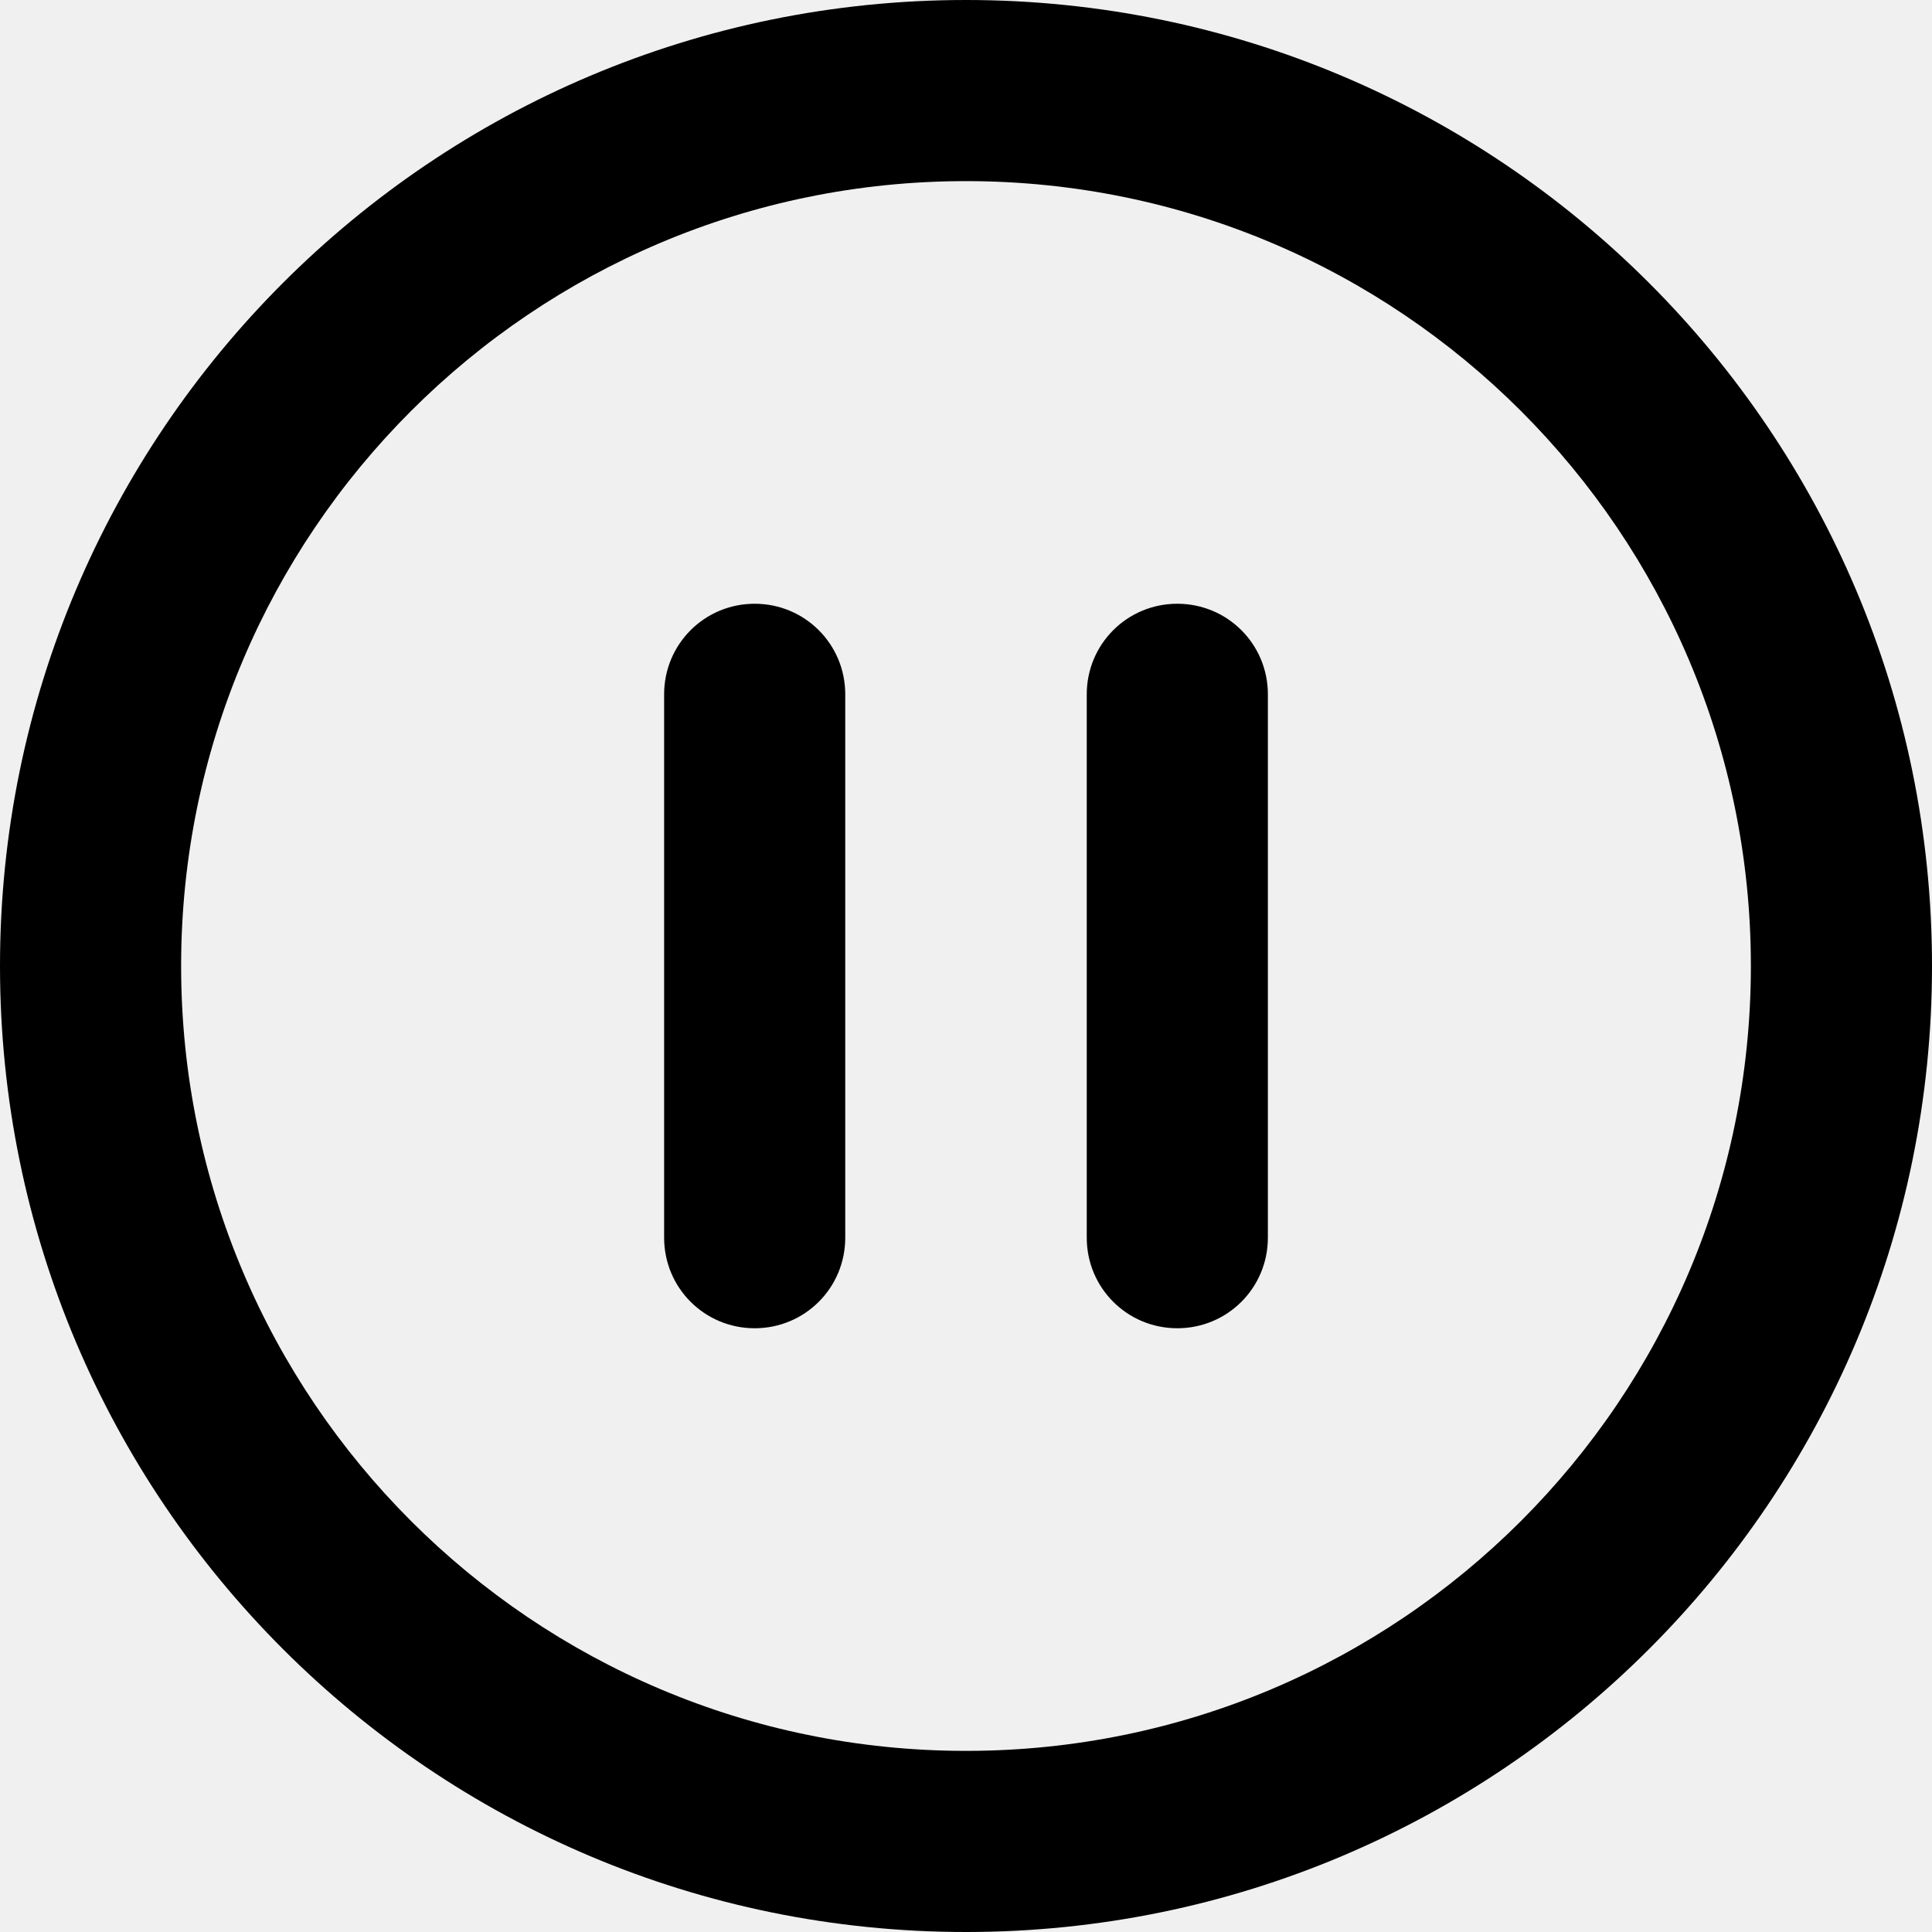
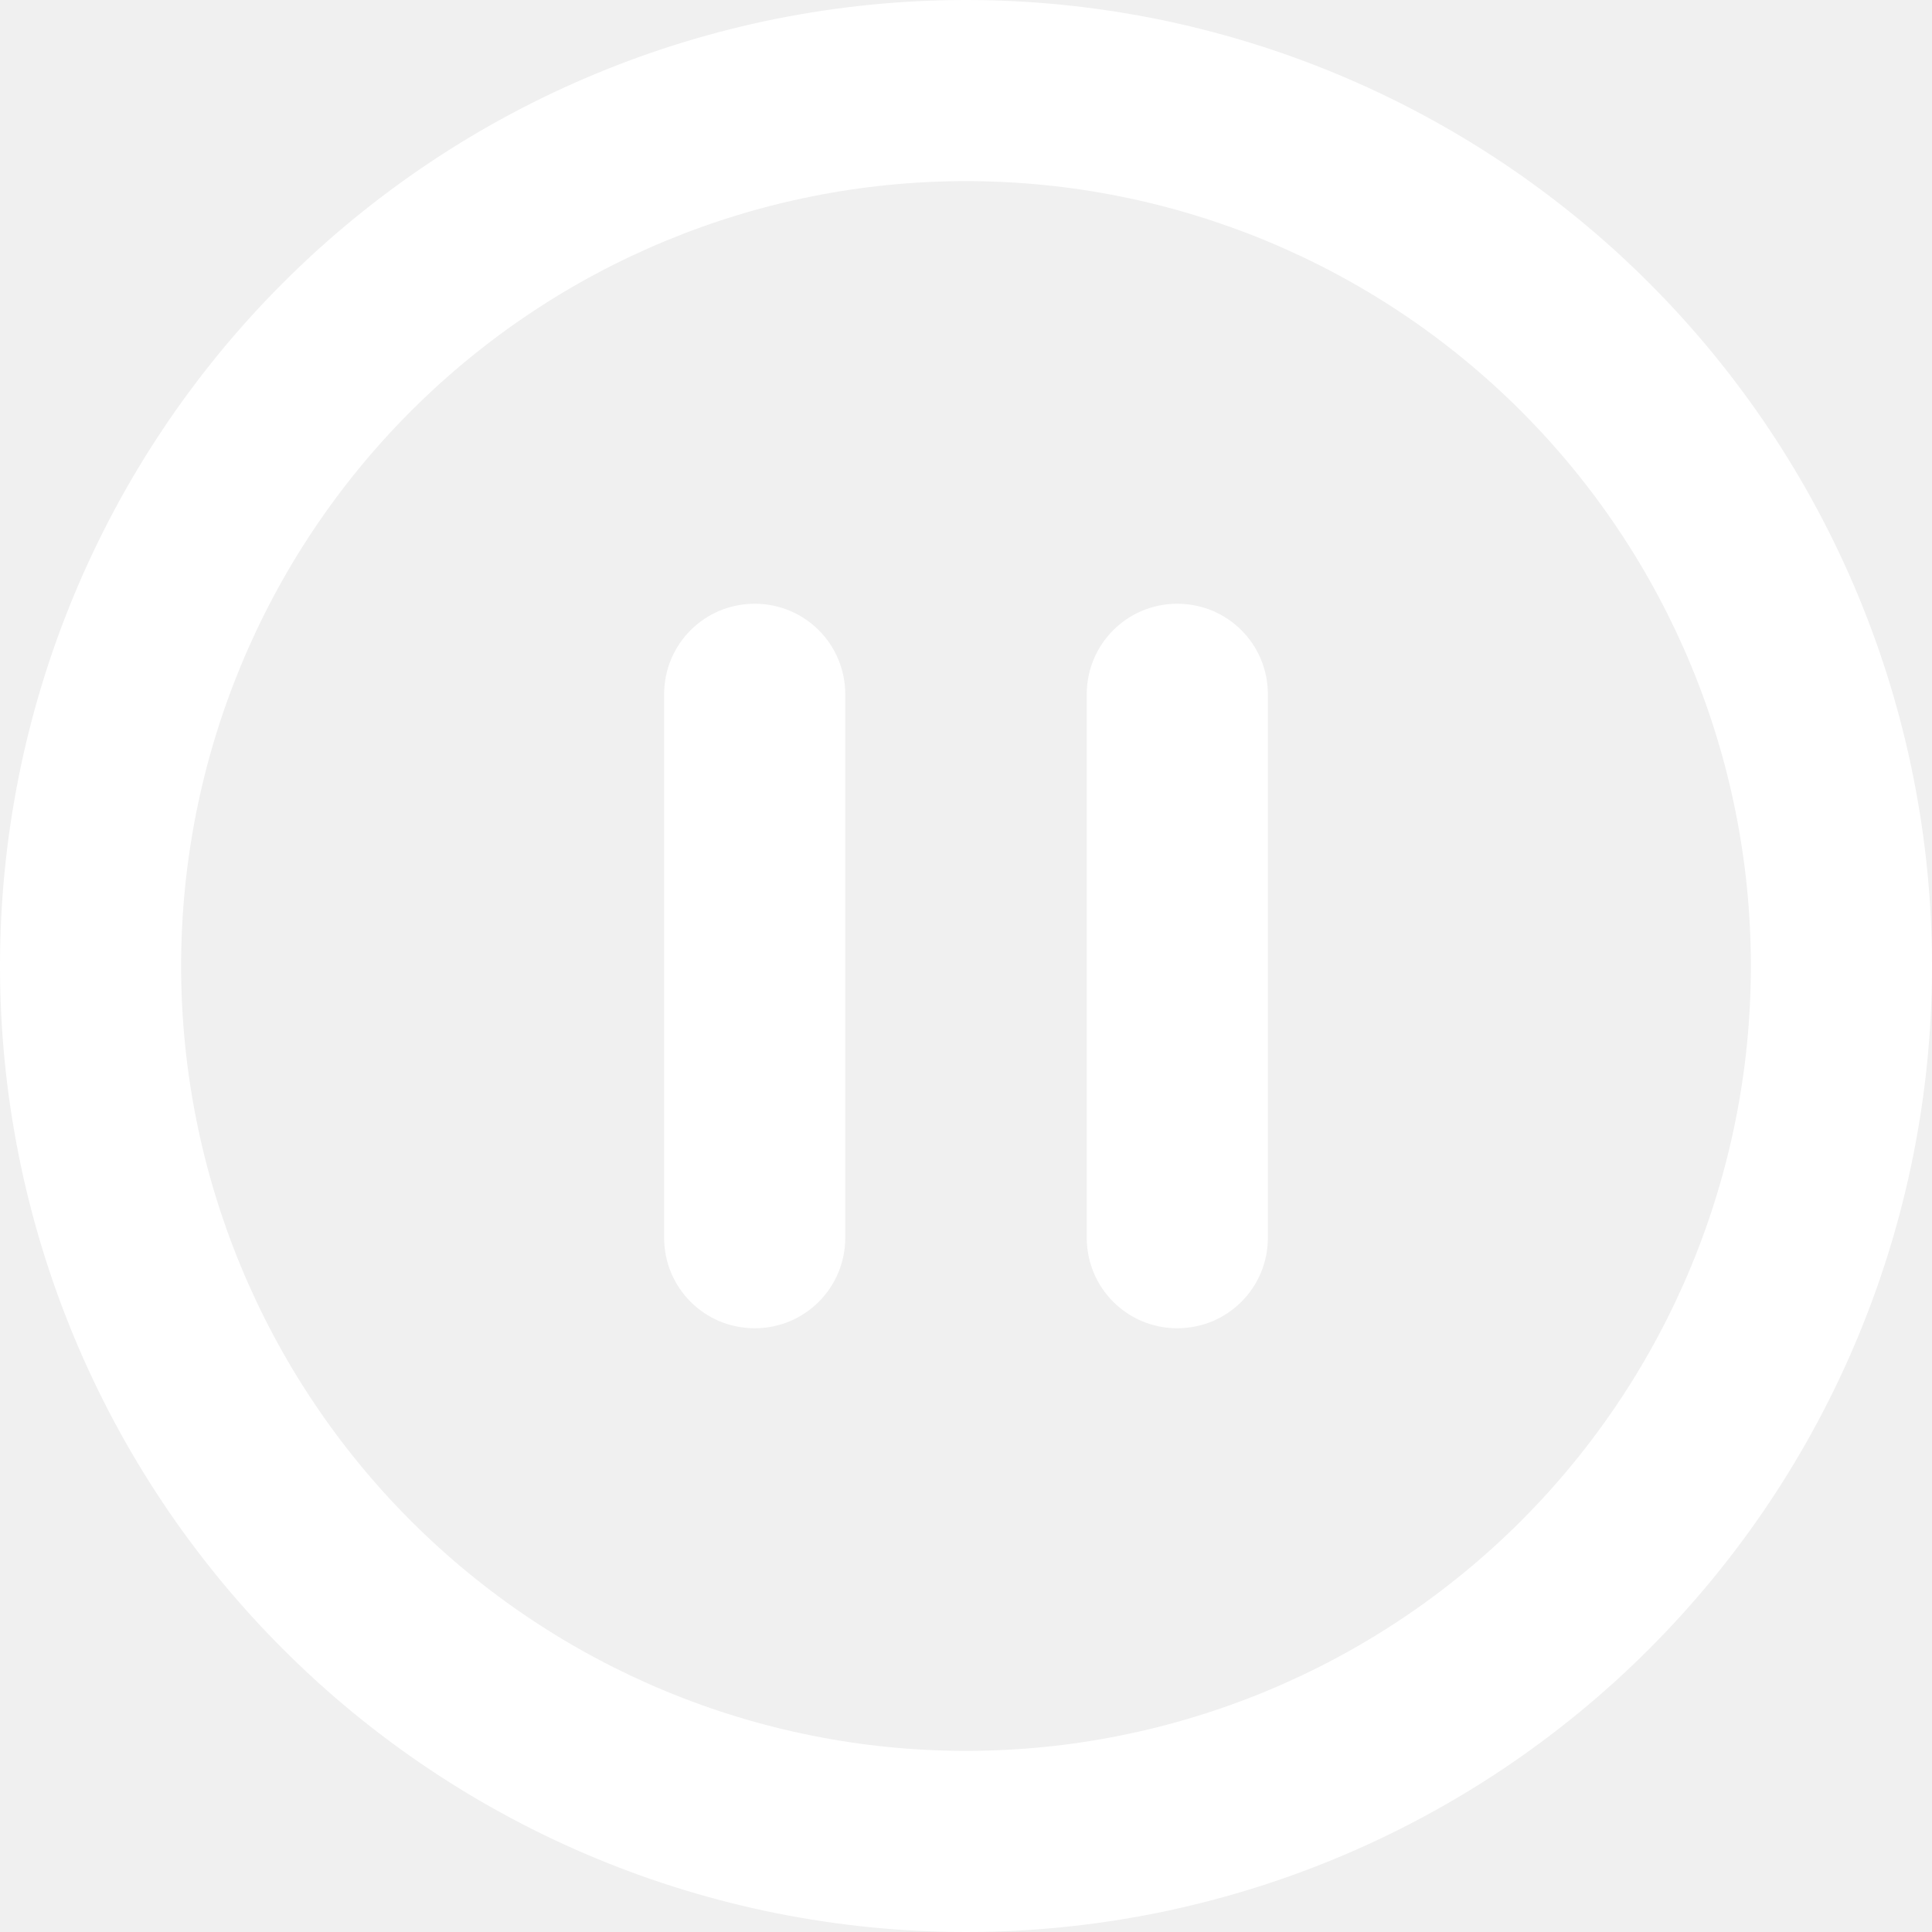
- <svg xmlns="http://www.w3.org/2000/svg" viewBox="0 0 512 512">
-   <path d="M464 256A208 208 0 1 0 48 256a208 208 0 1 0 416 0zM0 256a256 256 0 1 1 512 0A256 256 0 1 1 0 256zm224-72V328c0 13.3-10.7 24-24 24s-24-10.7-24-24V184c0-13.3 10.7-24 24-24s24 10.7 24 24zm112 0V328c0 13.3-10.7 24-24 24s-24-10.7-24-24V184c0-13.3 10.7-24 24-24s24 10.7 24 24z" />
+ <svg xmlns="http://www.w3.org/2000/svg" width="512" height="512" viewBox="0 0 512 512" fill="none">
+   <g clip-path="url(#clip0_511_2)">
+     <path d="M464 256C464 200.835 442.086 147.929 403.078 108.922C364.071 69.914 311.165 48 256 48C200.835 48 147.929 69.914 108.922 108.922C69.914 147.929 48 200.835 48 256C48 311.165 69.914 364.071 108.922 403.078C147.929 442.086 200.835 464 256 464C311.165 464 364.071 442.086 403.078 403.078C442.086 364.071 464 311.165 464 256ZM0 256C0 188.105 26.971 122.99 74.981 74.981C122.99 26.971 188.105 0 256 0C323.895 0 389.01 26.971 437.019 74.981C485.029 122.99 512 188.105 512 256C512 323.895 485.029 389.01 437.019 437.019C389.01 485.029 323.895 512 256 512C188.105 512 122.99 485.029 74.981 437.019C26.971 389.01 0 323.895 0 256ZM224 184V328C224 341.3 213.3 352 200 352C186.7 352 176 341.3 176 328V184C176 170.7 186.7 160 200 160C213.3 160 224 170.7 224 184ZM336 184V328C336 341.3 325.3 352 312 352C298.7 352 288 341.3 288 328V184C288 170.7 298.7 160 312 160C325.3 160 336 170.7 336 184Z" fill="white" />
+   </g>
+   <defs>
+     <clipPath id="clip0_511_2">
+       <rect width="512" height="512" fill="white" />
+     </clipPath>
+   </defs>
</svg>
